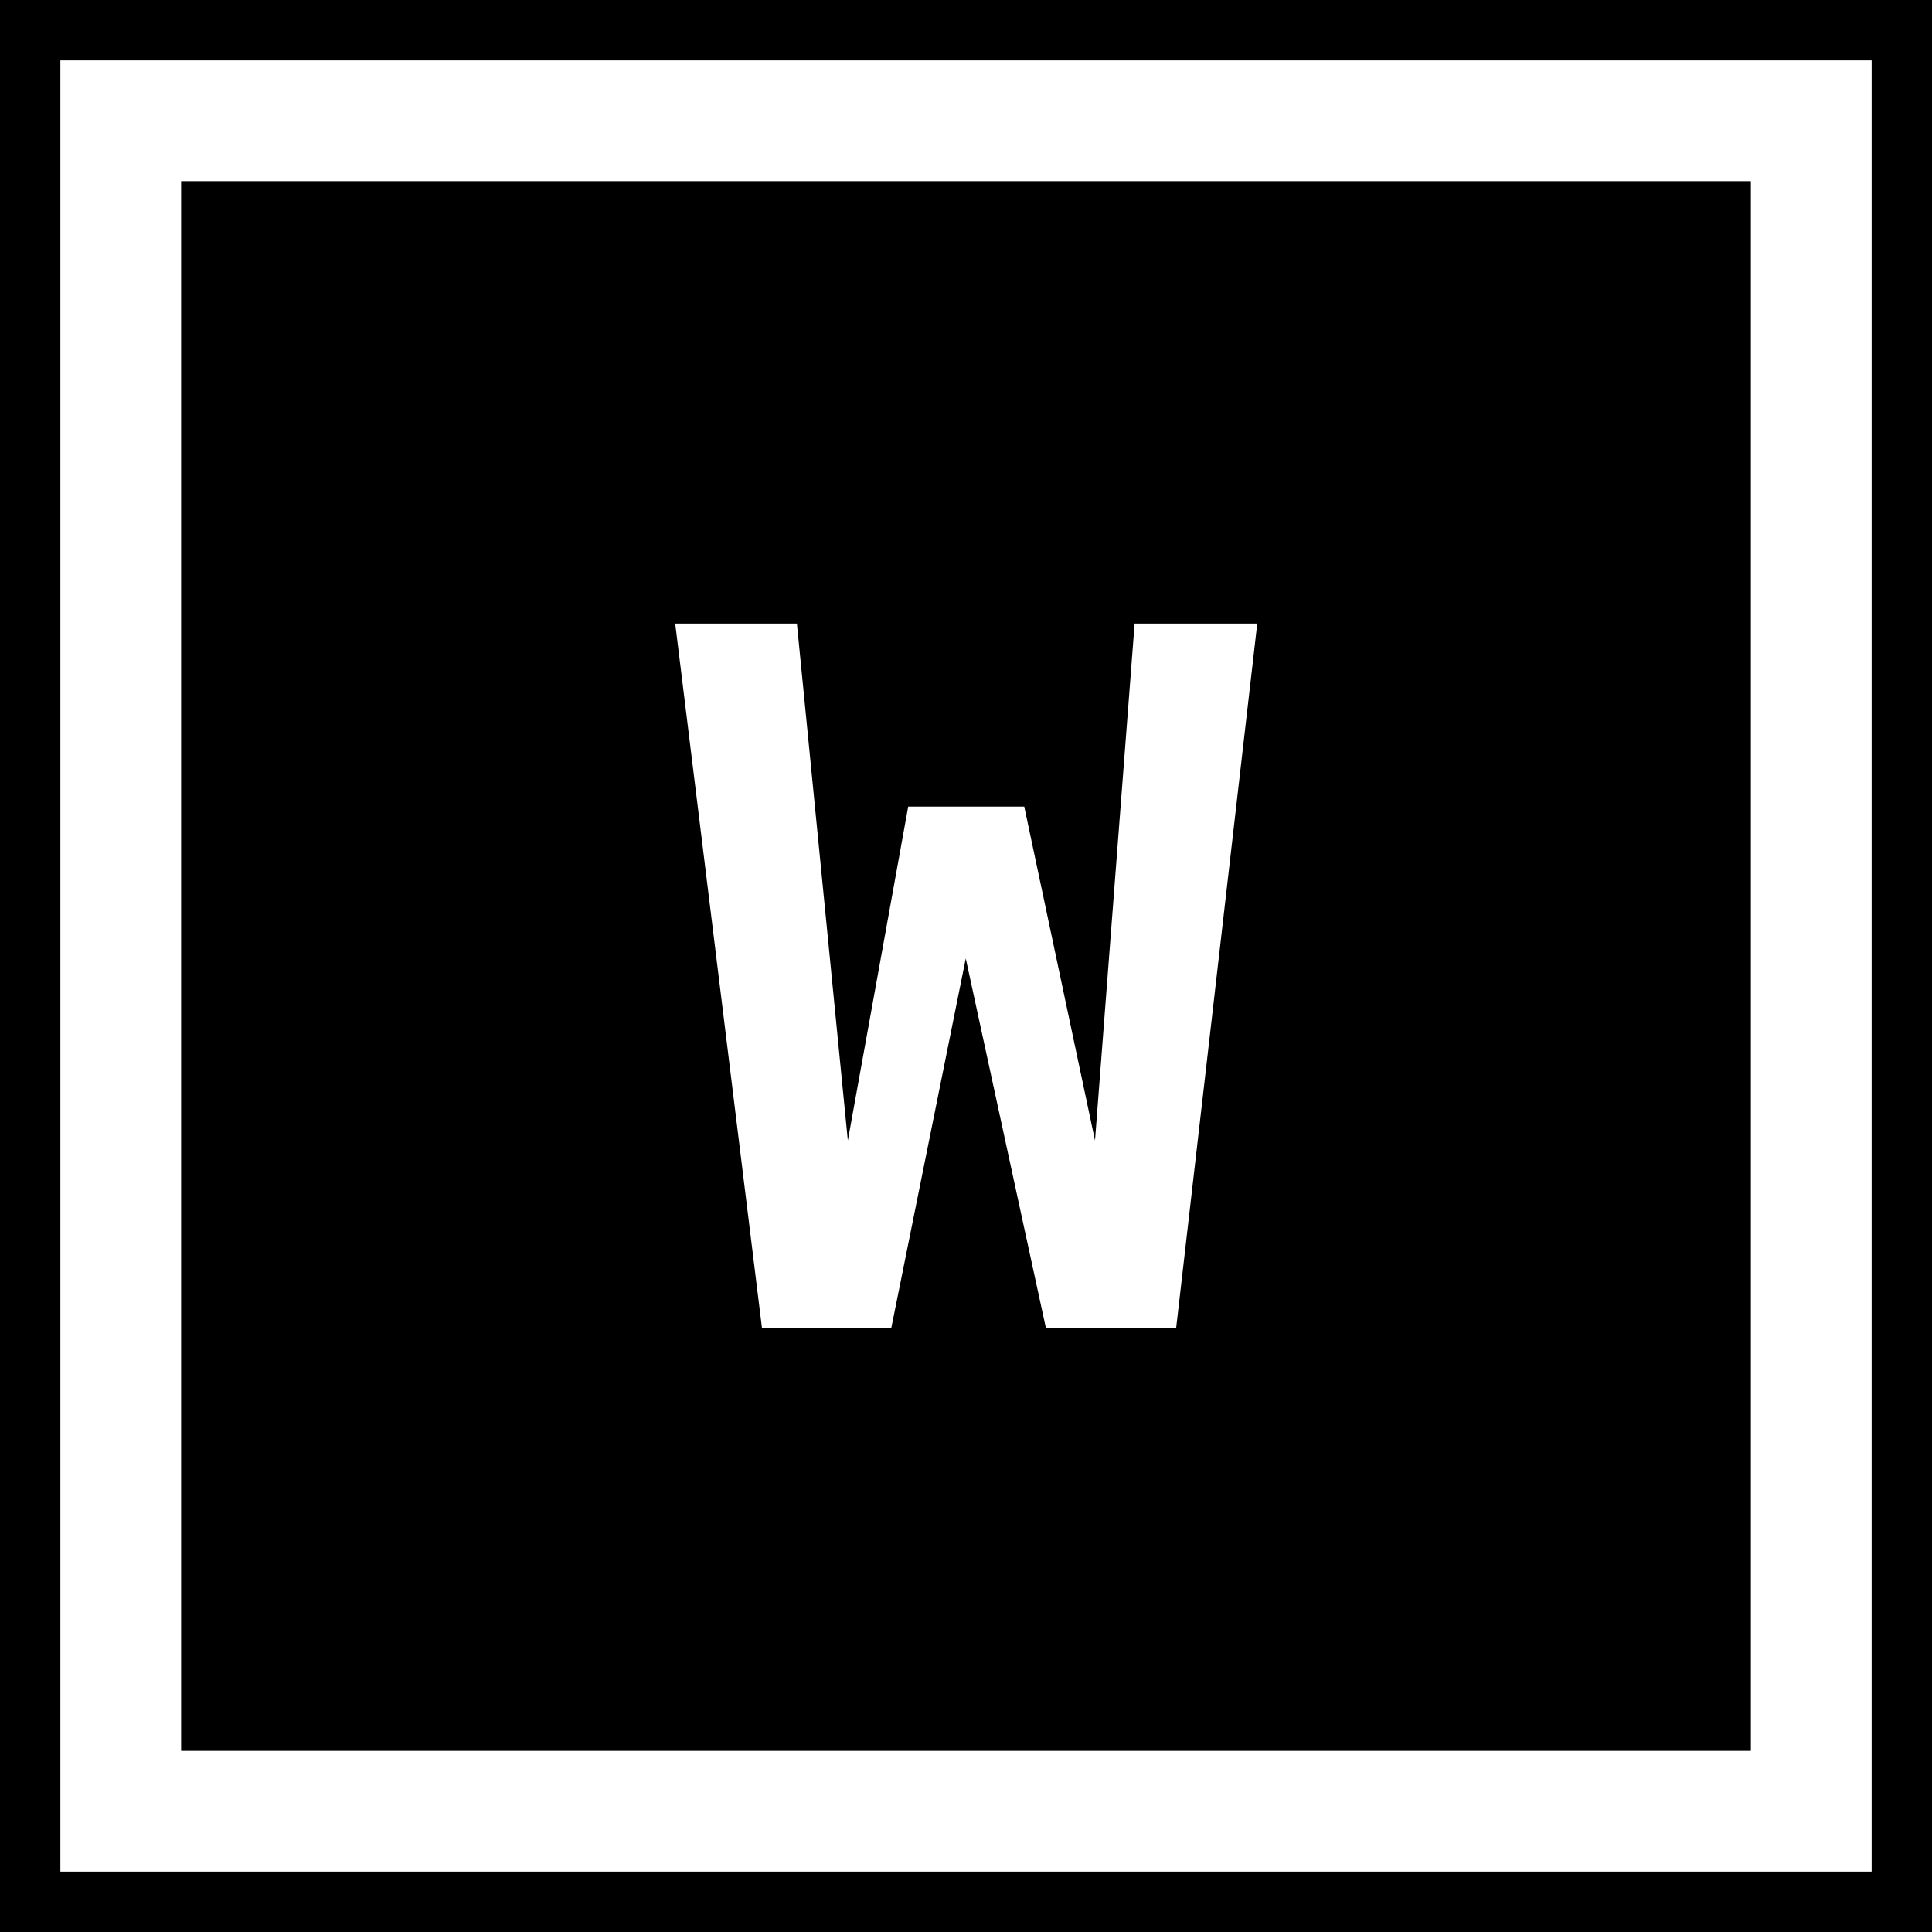
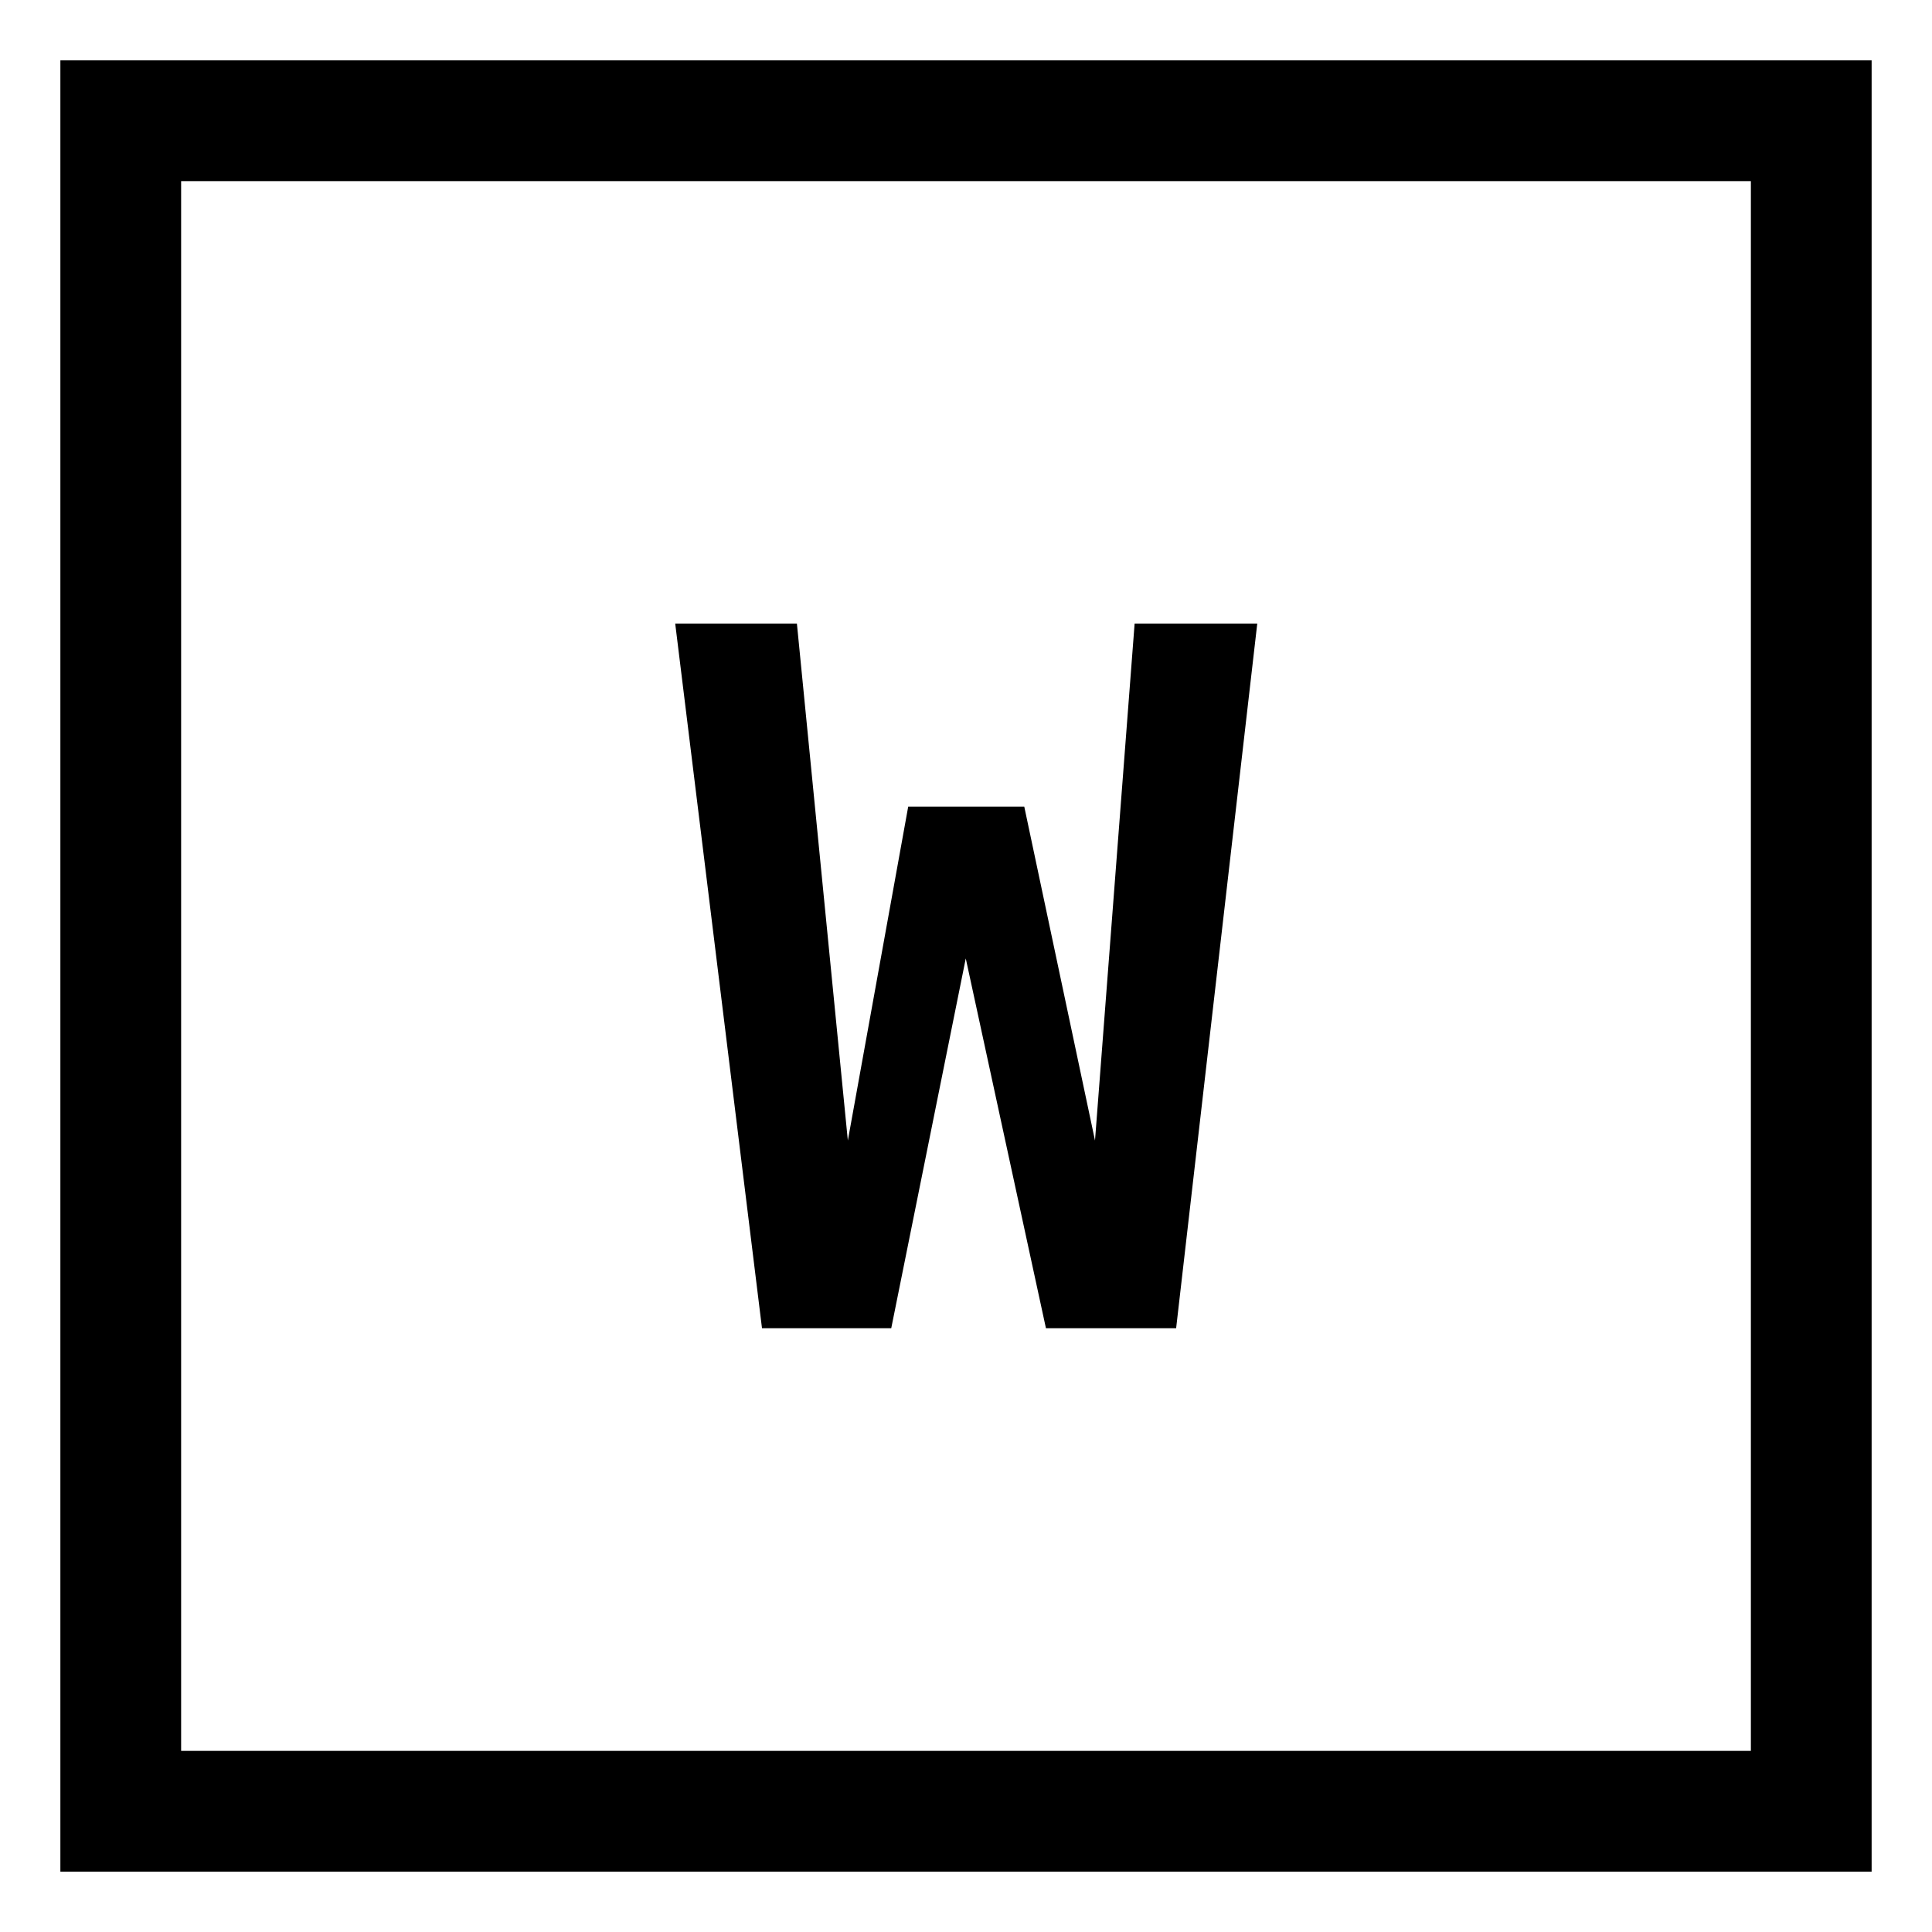
<svg xmlns="http://www.w3.org/2000/svg" viewBox="0 0 32 32">
-   <rect width="32" height="32" fill="#000000" />
-   <rect x="2" y="2" width="28" height="28" fill="none" stroke="#ffffff" stroke-width="2" />
-   <text x="16" y="22" font-family="'JetBrains Mono',monospace" font-size="16" font-weight="900" fill="#ffffff" text-anchor="middle">W</text>
+   <rect width="32" height="32" fill="#ffffff" />
+   <rect x="2" y="2" width="28" height="28" fill="none" stroke="#000000" stroke-width="2" />
+   <text x="16" y="22" font-family="'JetBrains Mono',monospace" font-size="16" font-weight="900" fill="#000000" text-anchor="middle">W</text>
</svg>
